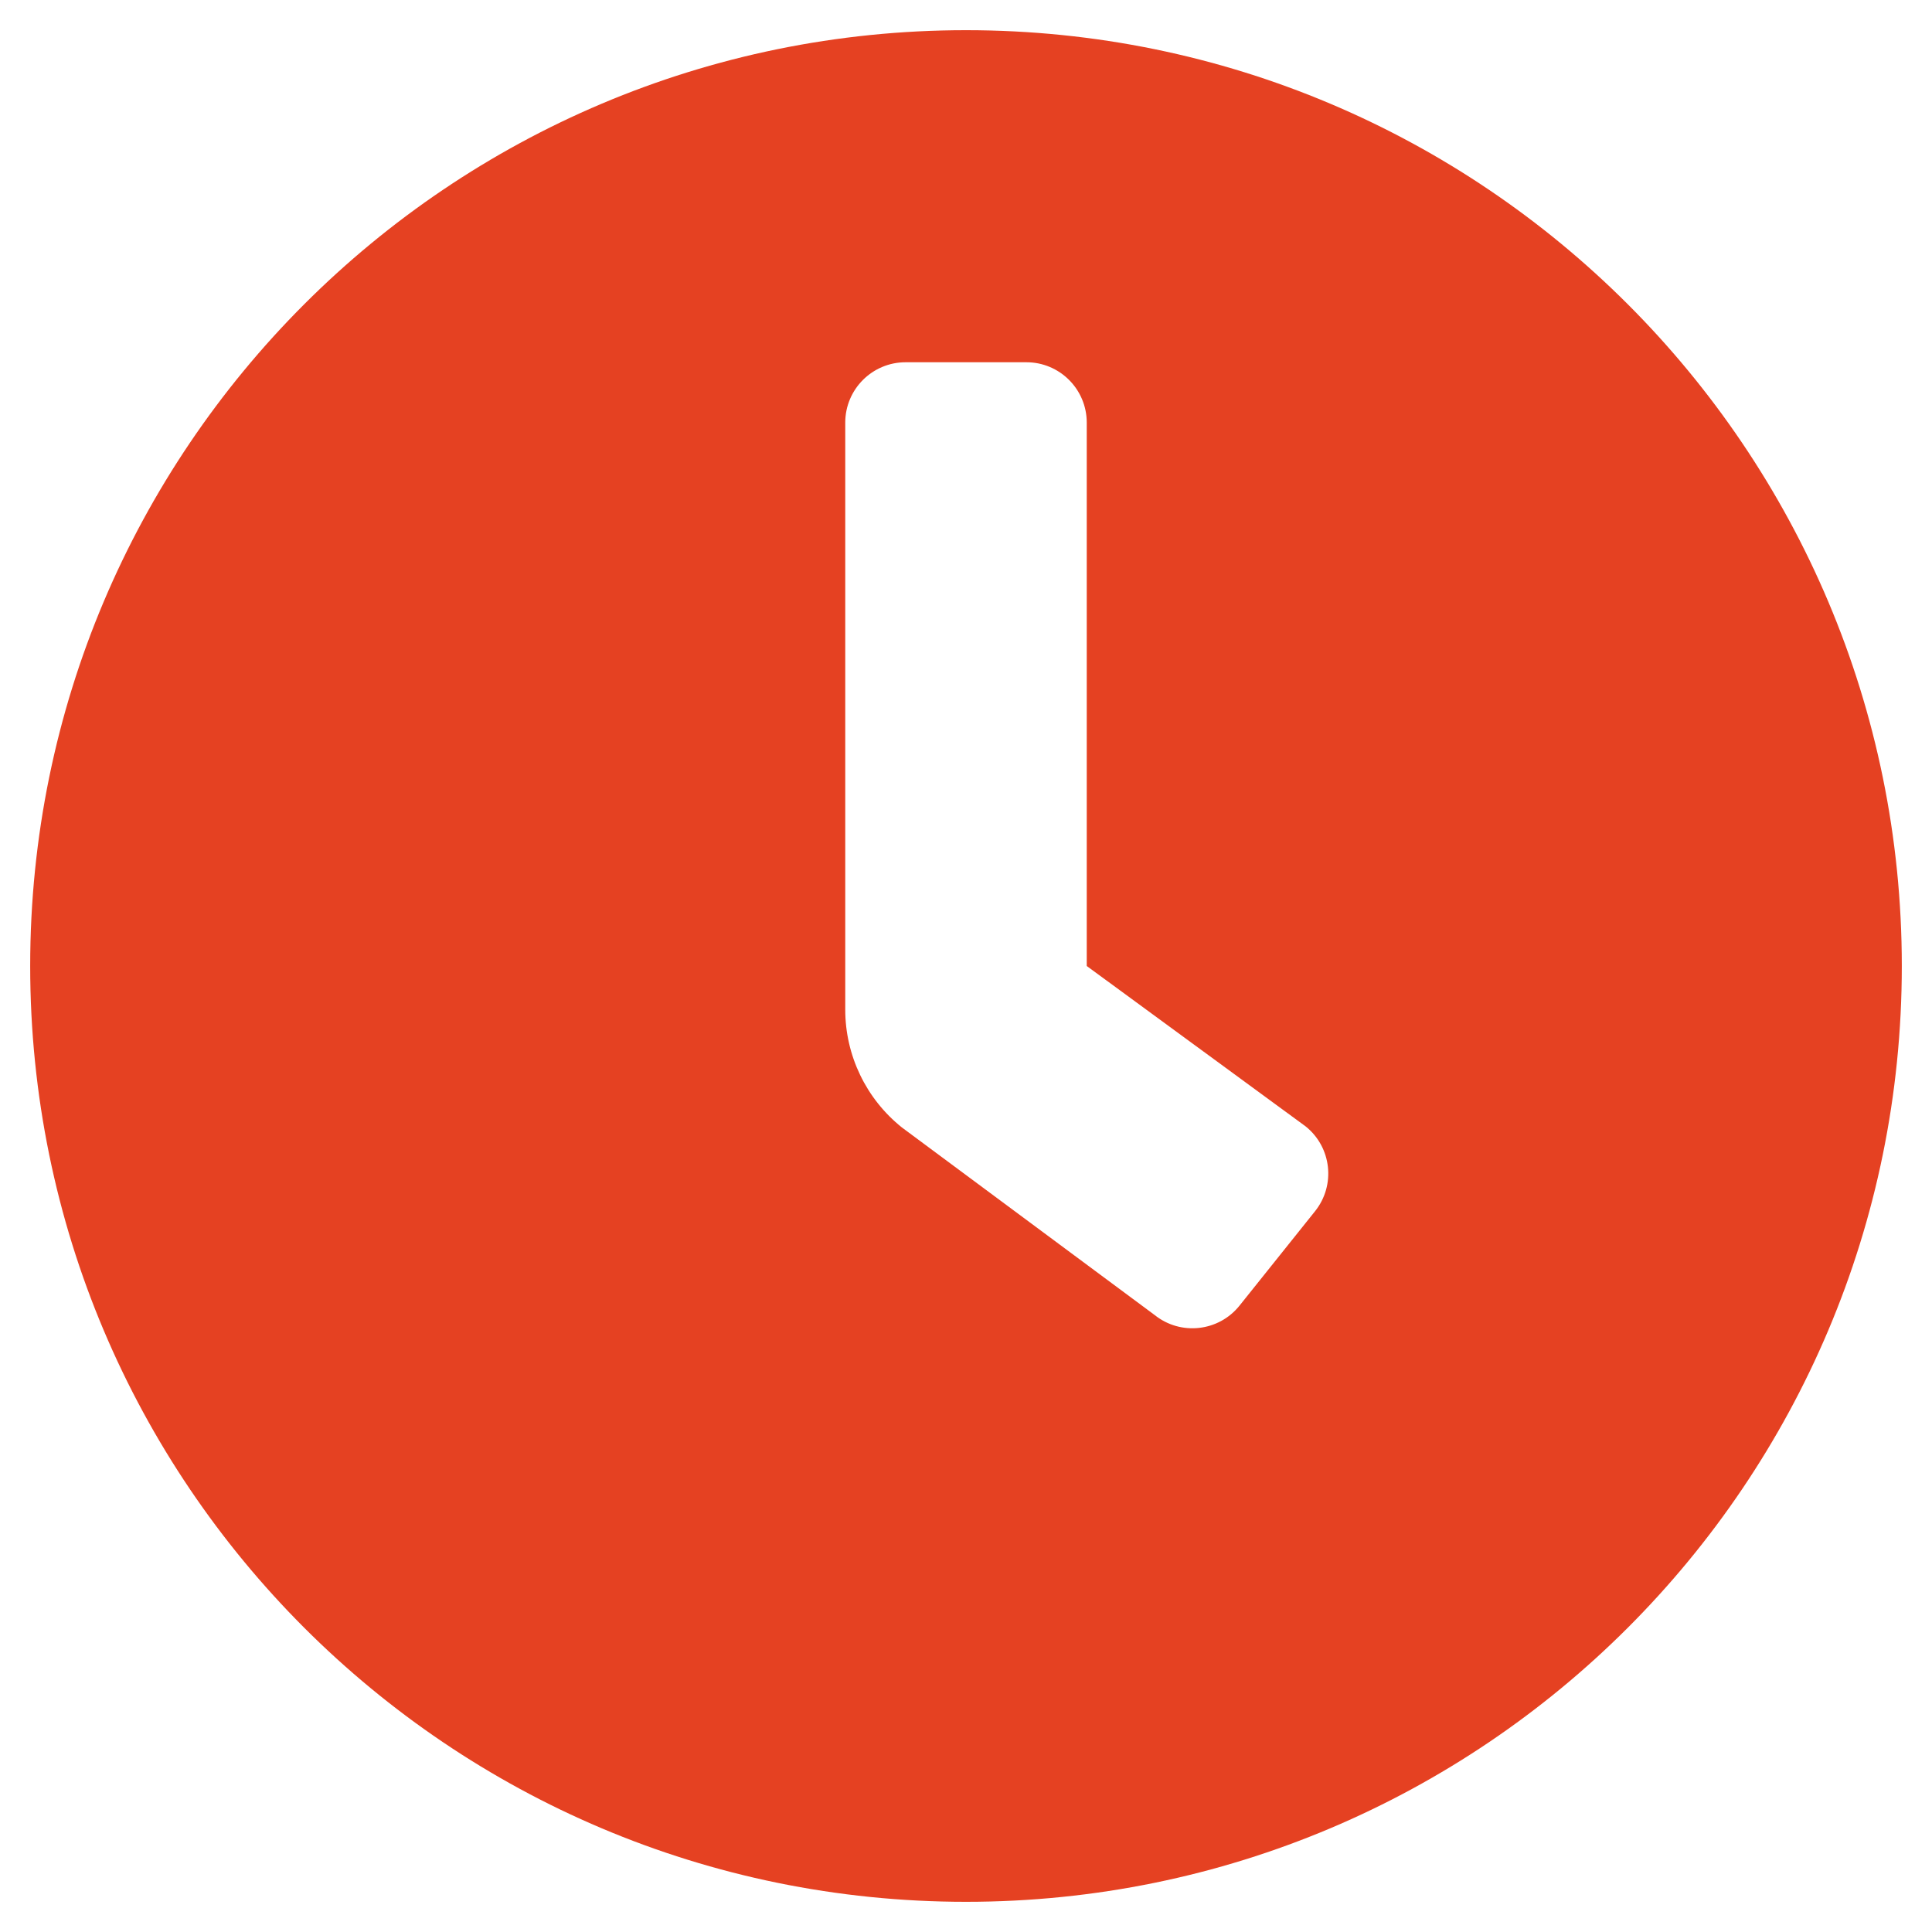
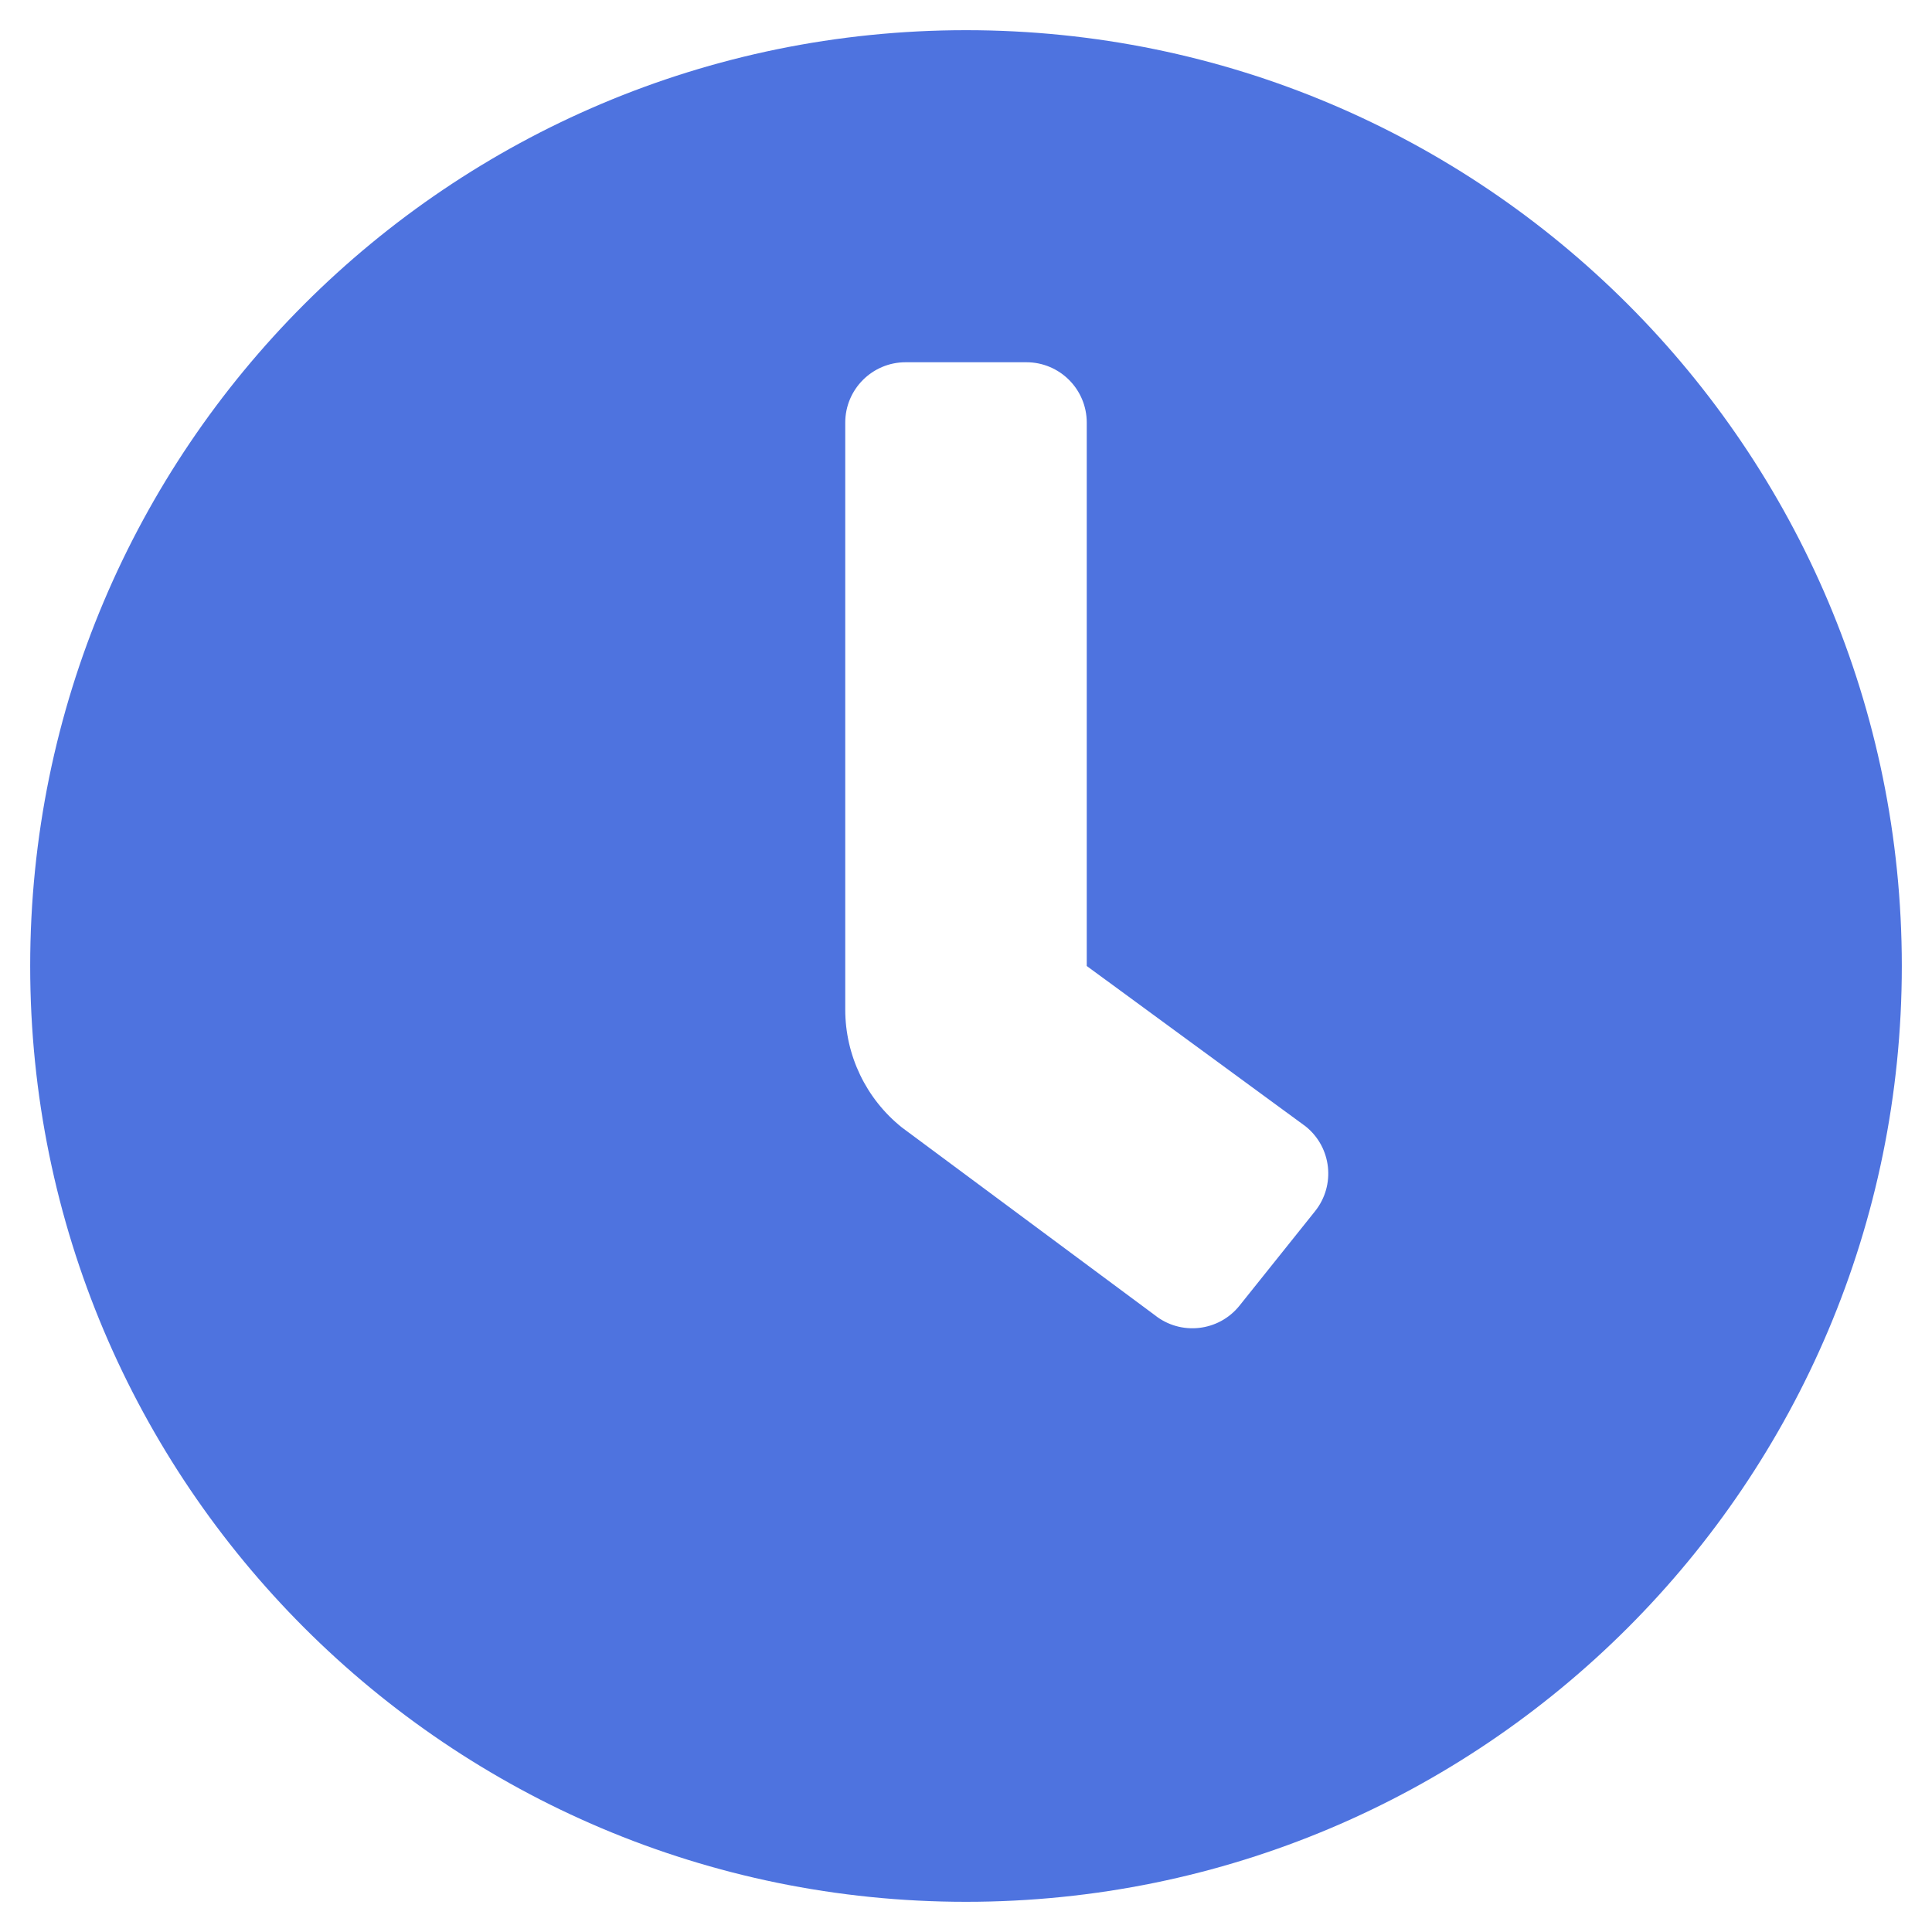
<svg xmlns="http://www.w3.org/2000/svg" viewBox="0 0 512 512">
-   <path fill="#E54122" d="M256,8C119,8,8,119,8,256S119,504,256,504,504,393,504,256,393,8,256,8Zm92.49,313h0l-20,25a16,16,0,0,1-22.49,2.5h0l-67-49.72a40,40,0,0,1-15-31.23V112a16,16,0,0,1,16-16h32a16,16,0,0,1,16,16V256l58,42.5A16,16,0,0,1,348.49,321Z" />
+   <path fill="#4e73df" d="M256,8C119,8,8,119,8,256S119,504,256,504,504,393,504,256,393,8,256,8Zm92.49,313h0l-20,25a16,16,0,0,1-22.49,2.5h0l-67-49.72a40,40,0,0,1-15-31.23V112a16,16,0,0,1,16-16h32a16,16,0,0,1,16,16V256l58,42.5A16,16,0,0,1,348.49,321Z" />
</svg>
